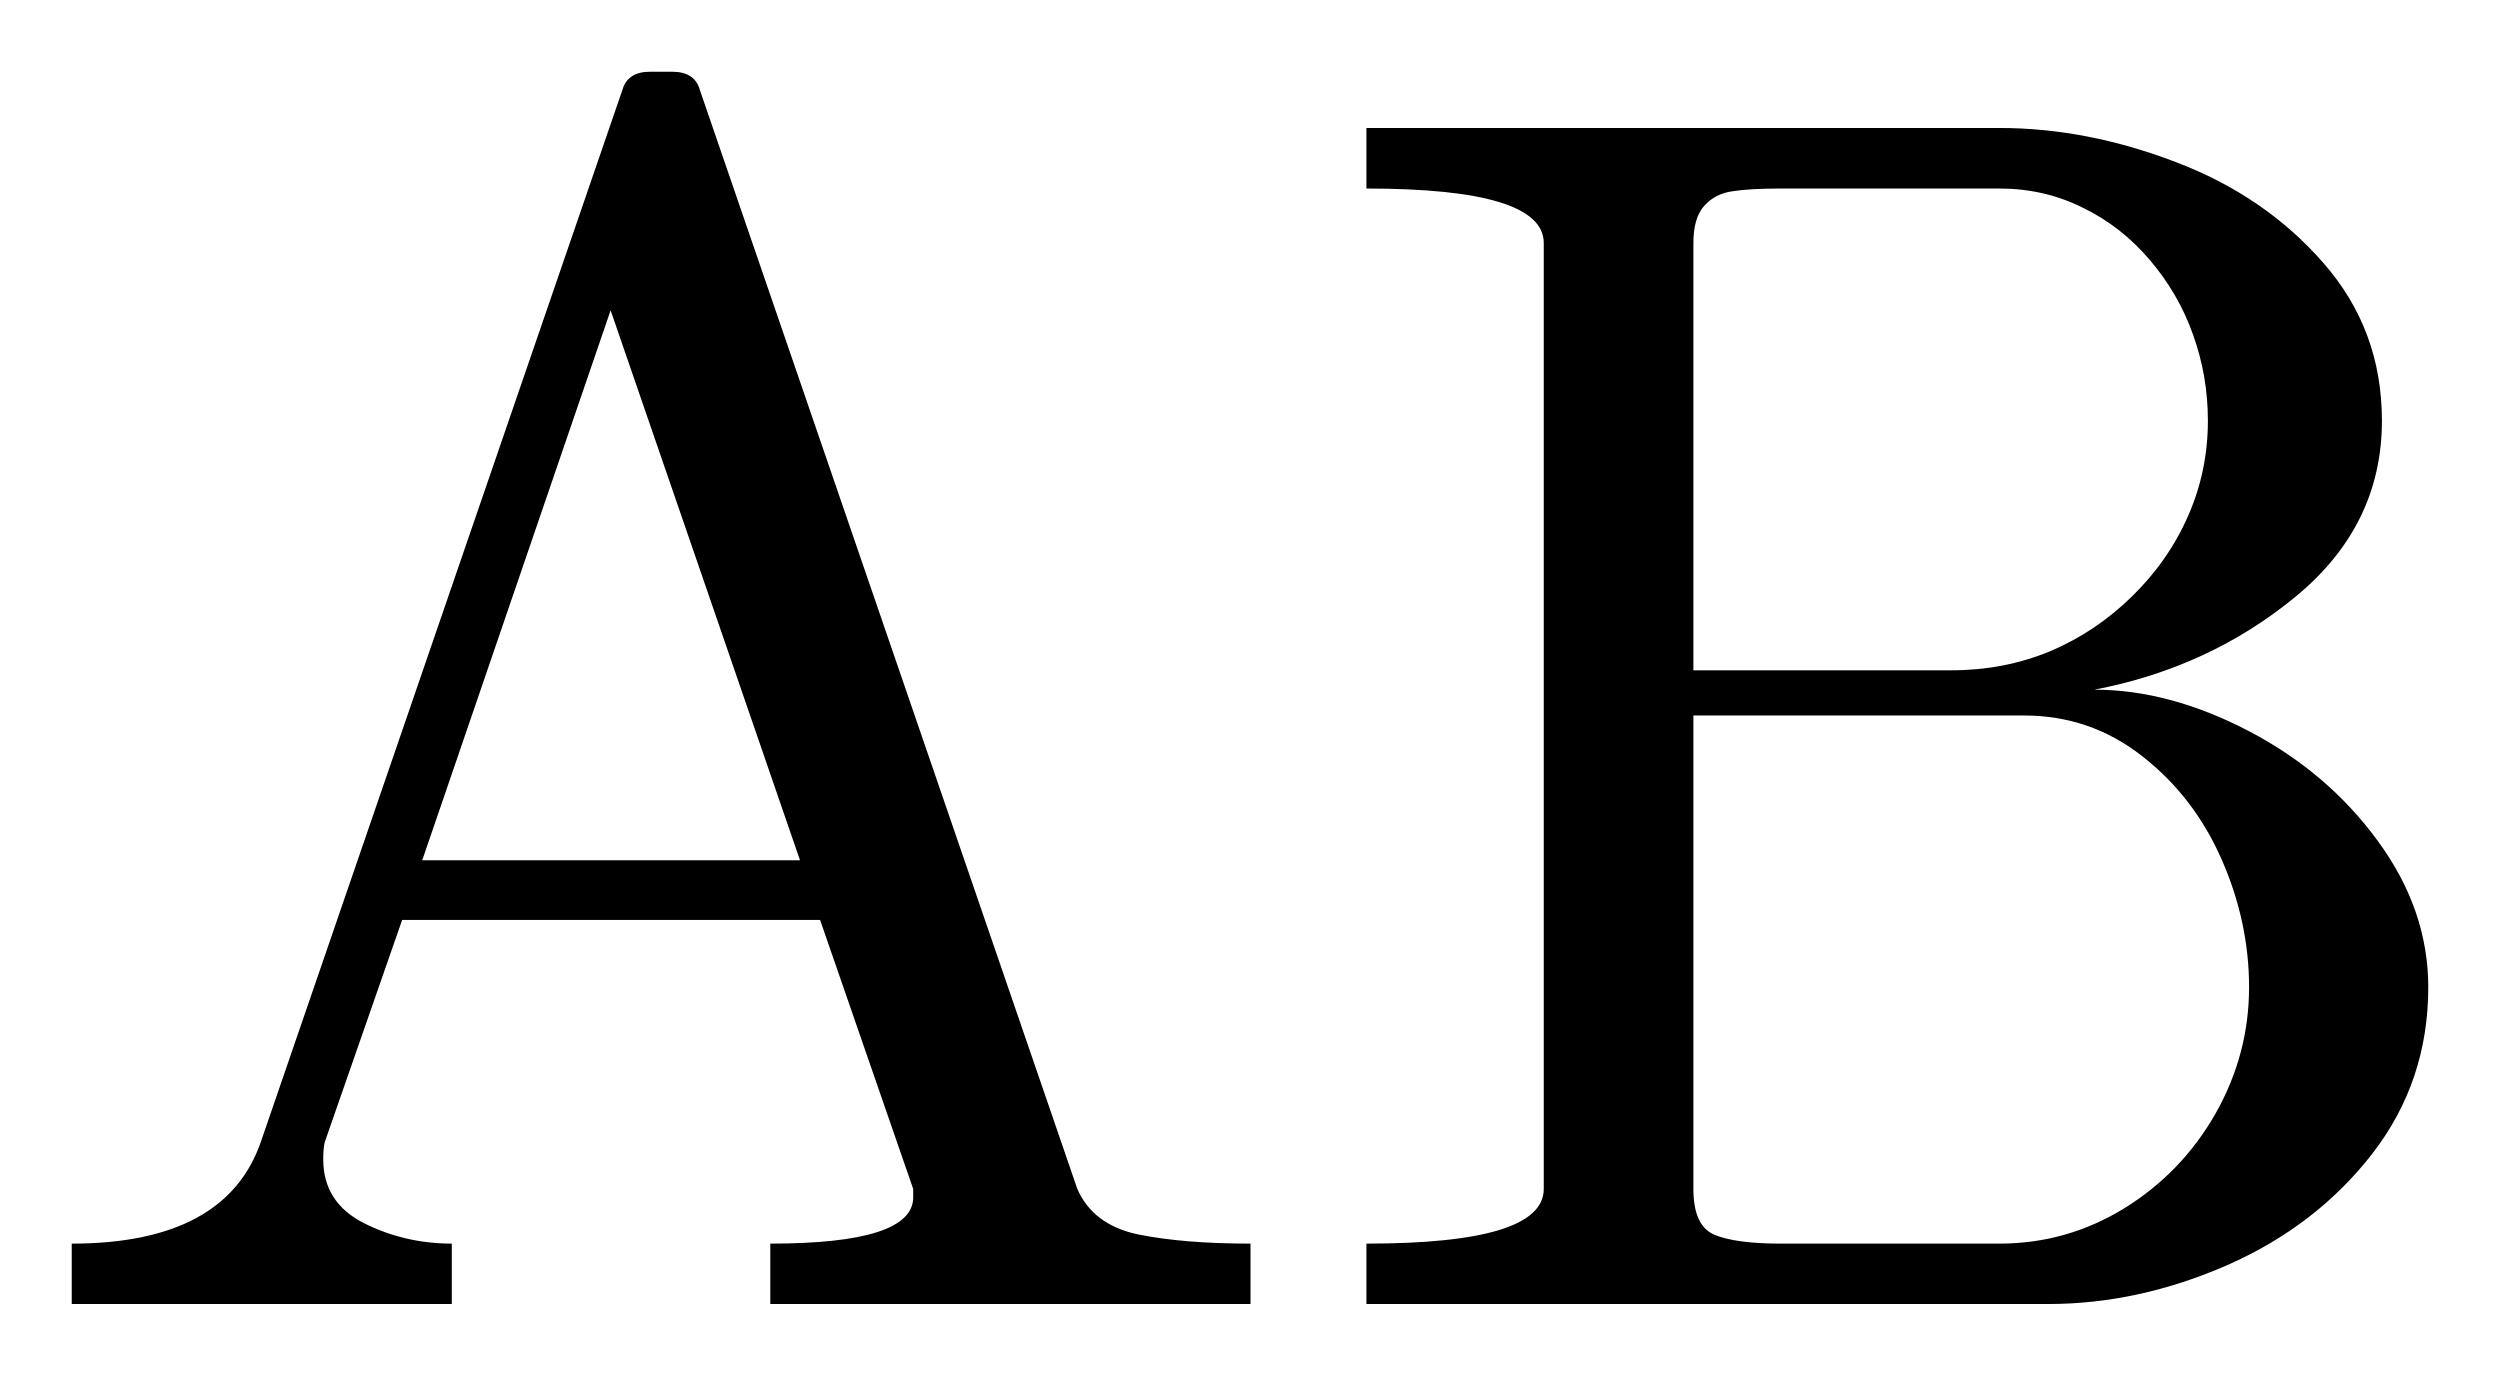
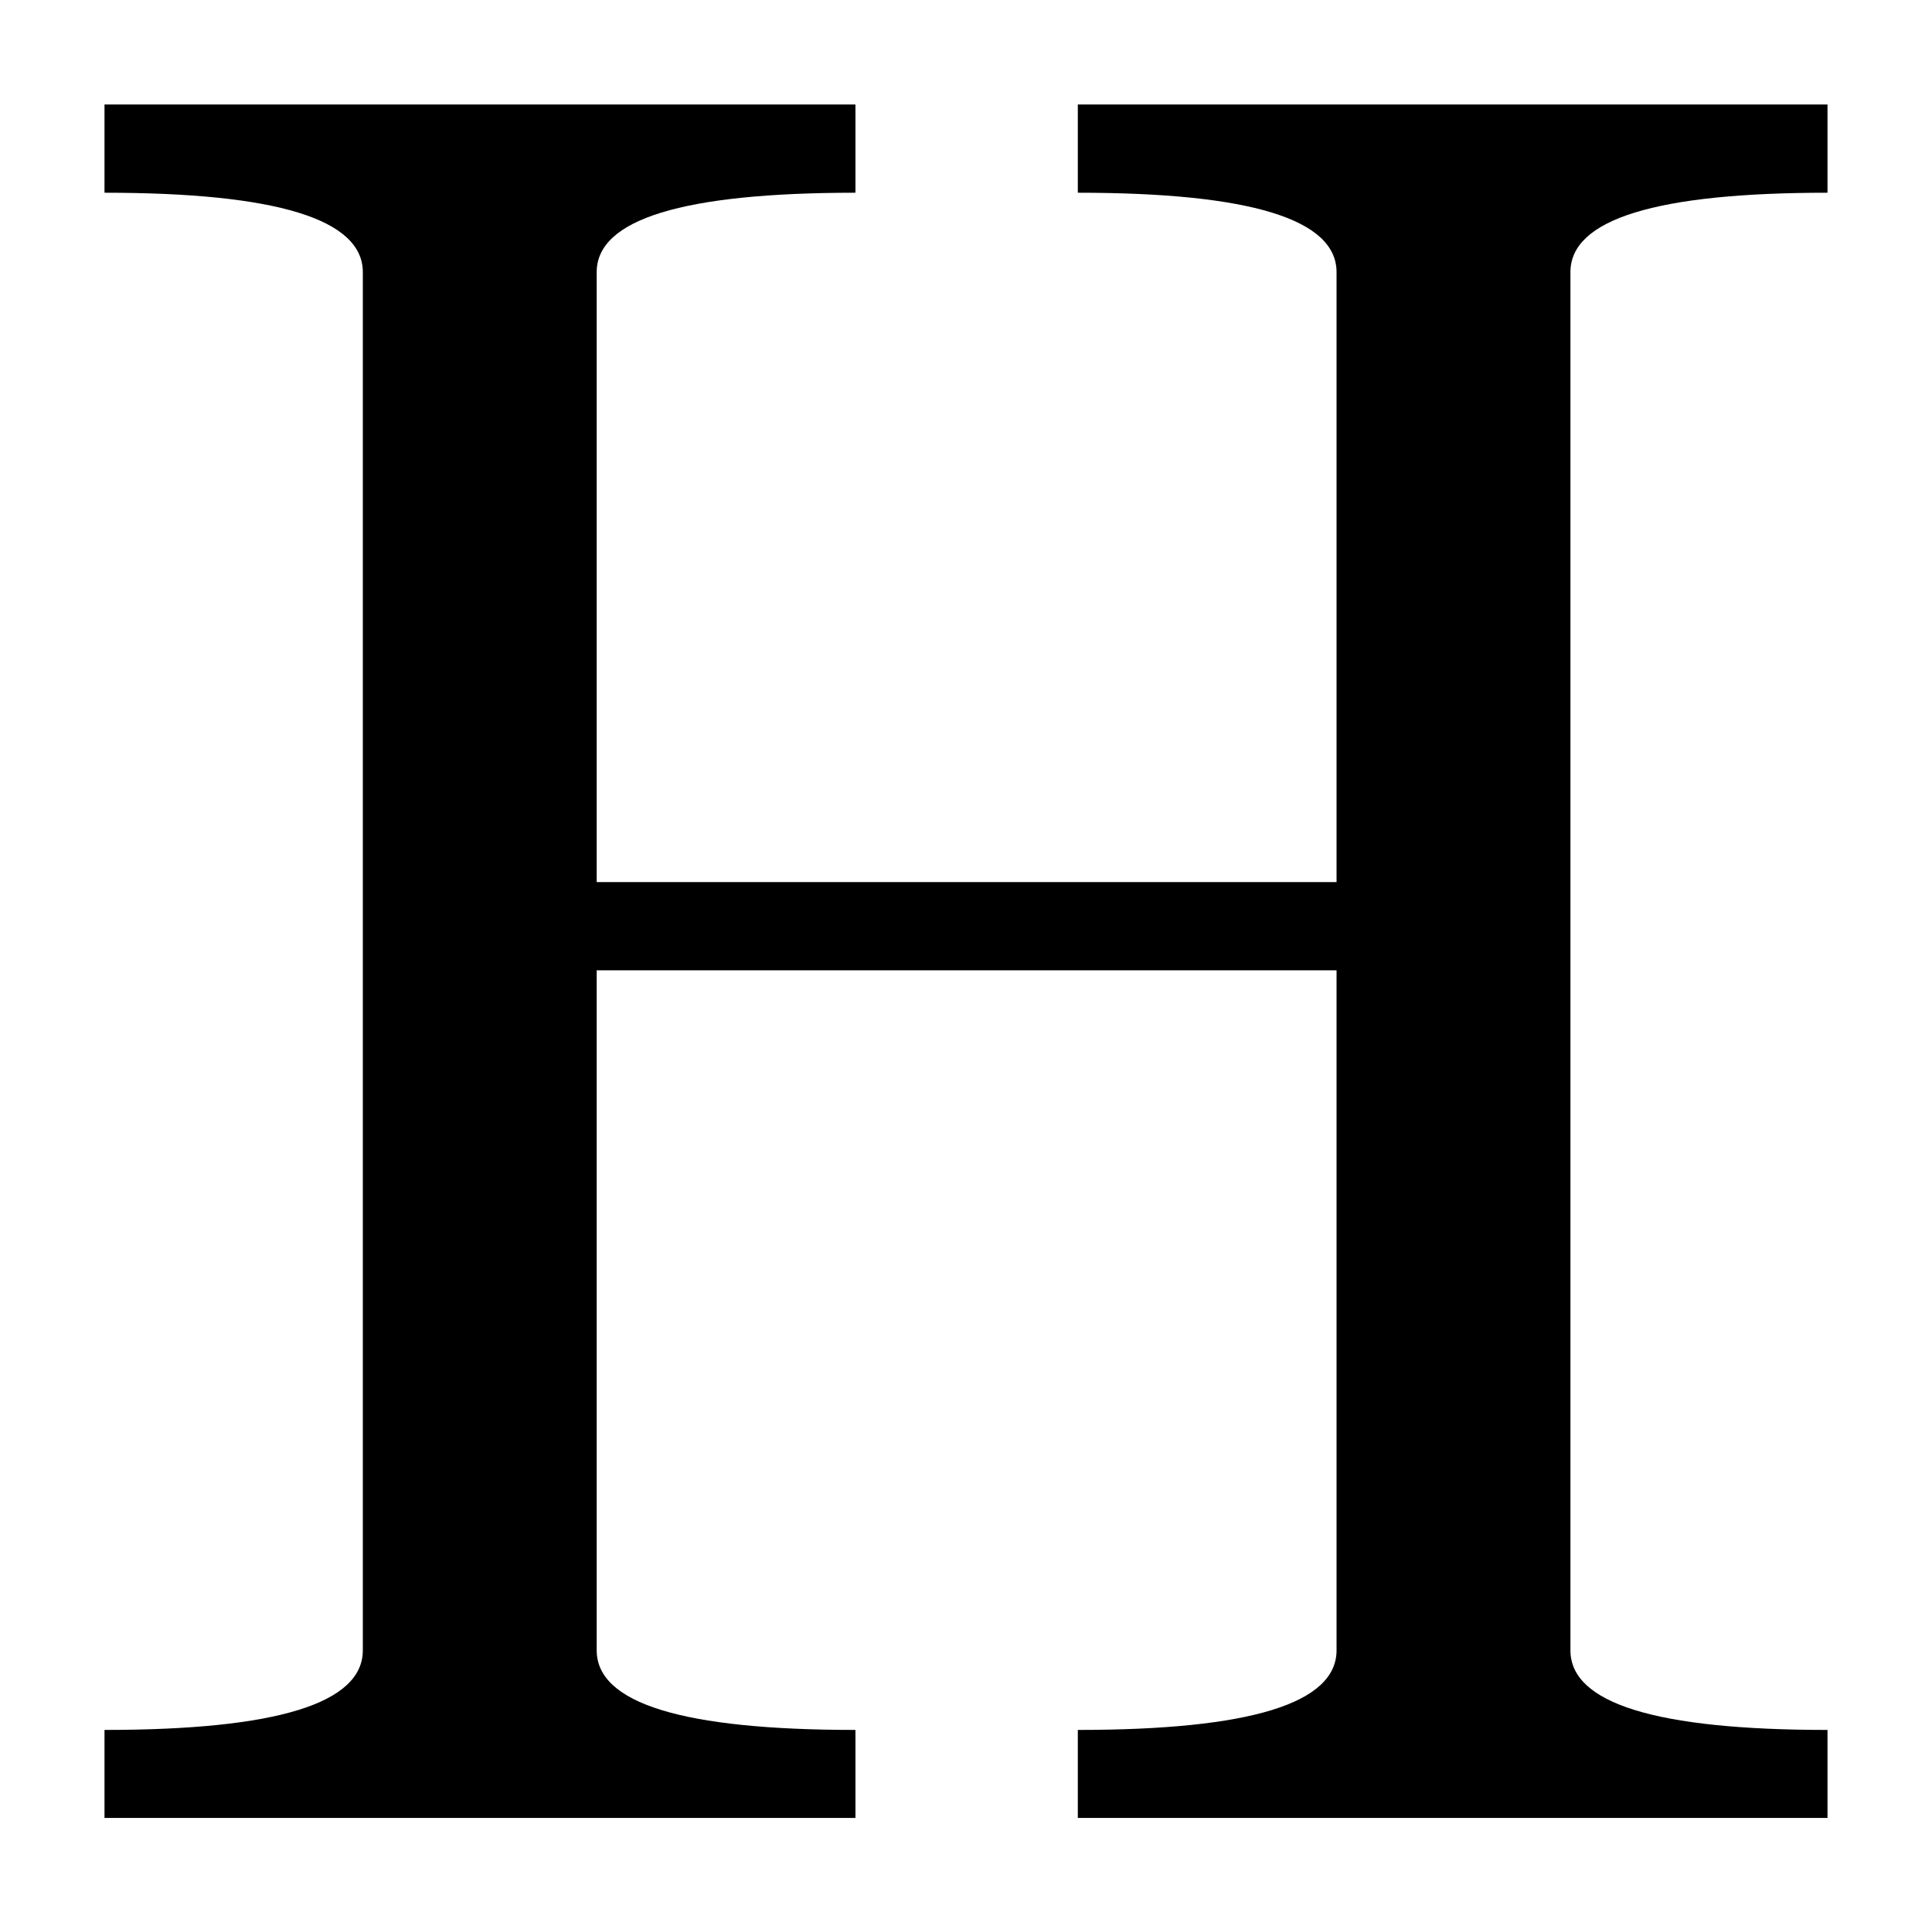
- <svg xmlns="http://www.w3.org/2000/svg" width="17.425pt" height="9.589pt" viewBox="0 0 17.425 9.589" version="1.1">
+ <svg xmlns="http://www.w3.org/2000/svg" width="9.244pt" height="9.197pt" viewBox="0 0 9.244 9.197" version="1.1">
  <defs>
    <style type="text/css">*{stroke-linejoin: round; stroke-linecap: butt}</style>
  </defs>
  <g id="figure_1">
    <g id="patch_1">
-       <path d="M 0 9.589  L 17.425 9.589  L 17.425 0  L 0 0  L 0 9.589  z " style="fill: none; opacity: 0" />
+       <path d="M 0 9.197  L 9.244 9.197  L 9.244 0  L 0 0  L 0 9.197  z " style="fill: none; opacity: 0" />
    </g>
    <g id="axes_1">
      <g id="patch_2">
-         <path d="M 0.5 9.089  L 0.5 8.668  Q 1.573 8.668 1.818 7.959  L 4.338 0.627  Q 4.374 0.5 4.531 0.5  L 4.685 0.5  Q 4.843 0.5 4.878 0.627  L 7.509 8.287  Q 7.619 8.538 7.933 8.604  Q 8.248 8.668 8.716 8.668  L 8.716 9.089  L 5.369 9.089  L 5.369 8.668  Q 6.365 8.668 6.365 8.345  L 6.365 8.287  L 5.716 6.412  L 2.803 6.412  L 2.264 7.959  Q 2.253 8 2.253 8.081  Q 2.253 8.381 2.536 8.525  Q 2.821 8.668 3.149 8.668  L 3.149 9.089  L 0.5 9.089  z M 2.943 5.996  L 5.576 5.996  L 4.256 2.163  L 2.943 5.996  z M 9.524 9.089  L 9.524 8.668  Q 10.76 8.668 10.76 8.287  L 10.76 1.694  Q 10.76 1.314 9.524 1.314  L 9.524 0.892  L 13.936 0.892  Q 14.546 0.892 15.166 1.13  Q 15.787 1.366 16.194 1.833  Q 16.602 2.298 16.602 2.932  Q 16.602 3.663 16.001 4.158  Q 15.401 4.653 14.598 4.807  Q 15.119 4.807 15.671 5.094  Q 16.222 5.381 16.573 5.861  Q 16.925 6.341 16.925 6.881  Q 16.925 7.537 16.535 8.041  Q 16.145 8.544 15.524 8.818  Q 14.904 9.089 14.276 9.089  L 9.524 9.089  z M 11.803 8.287  Q 11.803 8.544 11.949 8.606  Q 12.097 8.668 12.412 8.668  L 13.936 8.668  Q 14.405 8.668 14.806 8.422  Q 15.207 8.174 15.442 7.762  Q 15.676 7.349 15.676 6.881  Q 15.676 6.423 15.483 5.986  Q 15.29 5.549 14.928 5.268  Q 14.568 4.987 14.107 4.987  L 11.803 4.987  L 11.803 8.287  z M 11.803 4.672  L 13.602 4.672  Q 13.966 4.672 14.285 4.541  Q 14.604 4.407 14.859 4.158  Q 15.114 3.909 15.251 3.596  Q 15.389 3.283 15.389 2.932  Q 15.389 2.621 15.286 2.334  Q 15.185 2.047 14.984 1.812  Q 14.786 1.578 14.516 1.447  Q 14.248 1.314 13.936 1.314  L 12.412 1.314  Q 12.196 1.314 12.076 1.333  Q 11.956 1.349 11.879 1.434  Q 11.803 1.518 11.803 1.694  L 11.803 4.672  z " clip-path="url(#p8d313c57a5)" />
+         <path d="M 0.5 8.697  L 0.5 8.276  Q 1.736 8.276 1.736 7.895  L 1.736 1.302  Q 1.736 0.922 0.5 0.922  L 0.5 0.5  L 4.093 0.5  L 4.093 0.922  Q 2.855 0.922 2.855 1.302  L 2.855 4.22  L 6.395 4.22  L 6.395 1.302  Q 6.395 0.922 5.157 0.922  L 5.157 0.5  L 8.744 0.5  L 8.744 0.922  Q 7.514 0.922 7.514 1.302  L 7.514 7.895  Q 7.514 8.276 8.744 8.276  L 8.744 8.697  L 5.157 8.697  L 5.157 8.276  Q 6.395 8.276 6.395 7.895  L 6.395 4.642  L 2.855 4.642  L 2.855 7.895  Q 2.855 8.276 4.093 8.276  L 4.093 8.697  L 0.5 8.697  z " clip-path="url(#p02e5cc1849)" />
      </g>
    </g>
  </g>
  <defs>
-     <clipPath id="p8d313c57a5">
-       <rect x="0" y="0" width="17.425" height="9.589" />
+     <clipPath id="p02e5cc1849">
+       <rect x="0" y="0" width="9.244" height="9.197" />
    </clipPath>
  </defs>
</svg>
